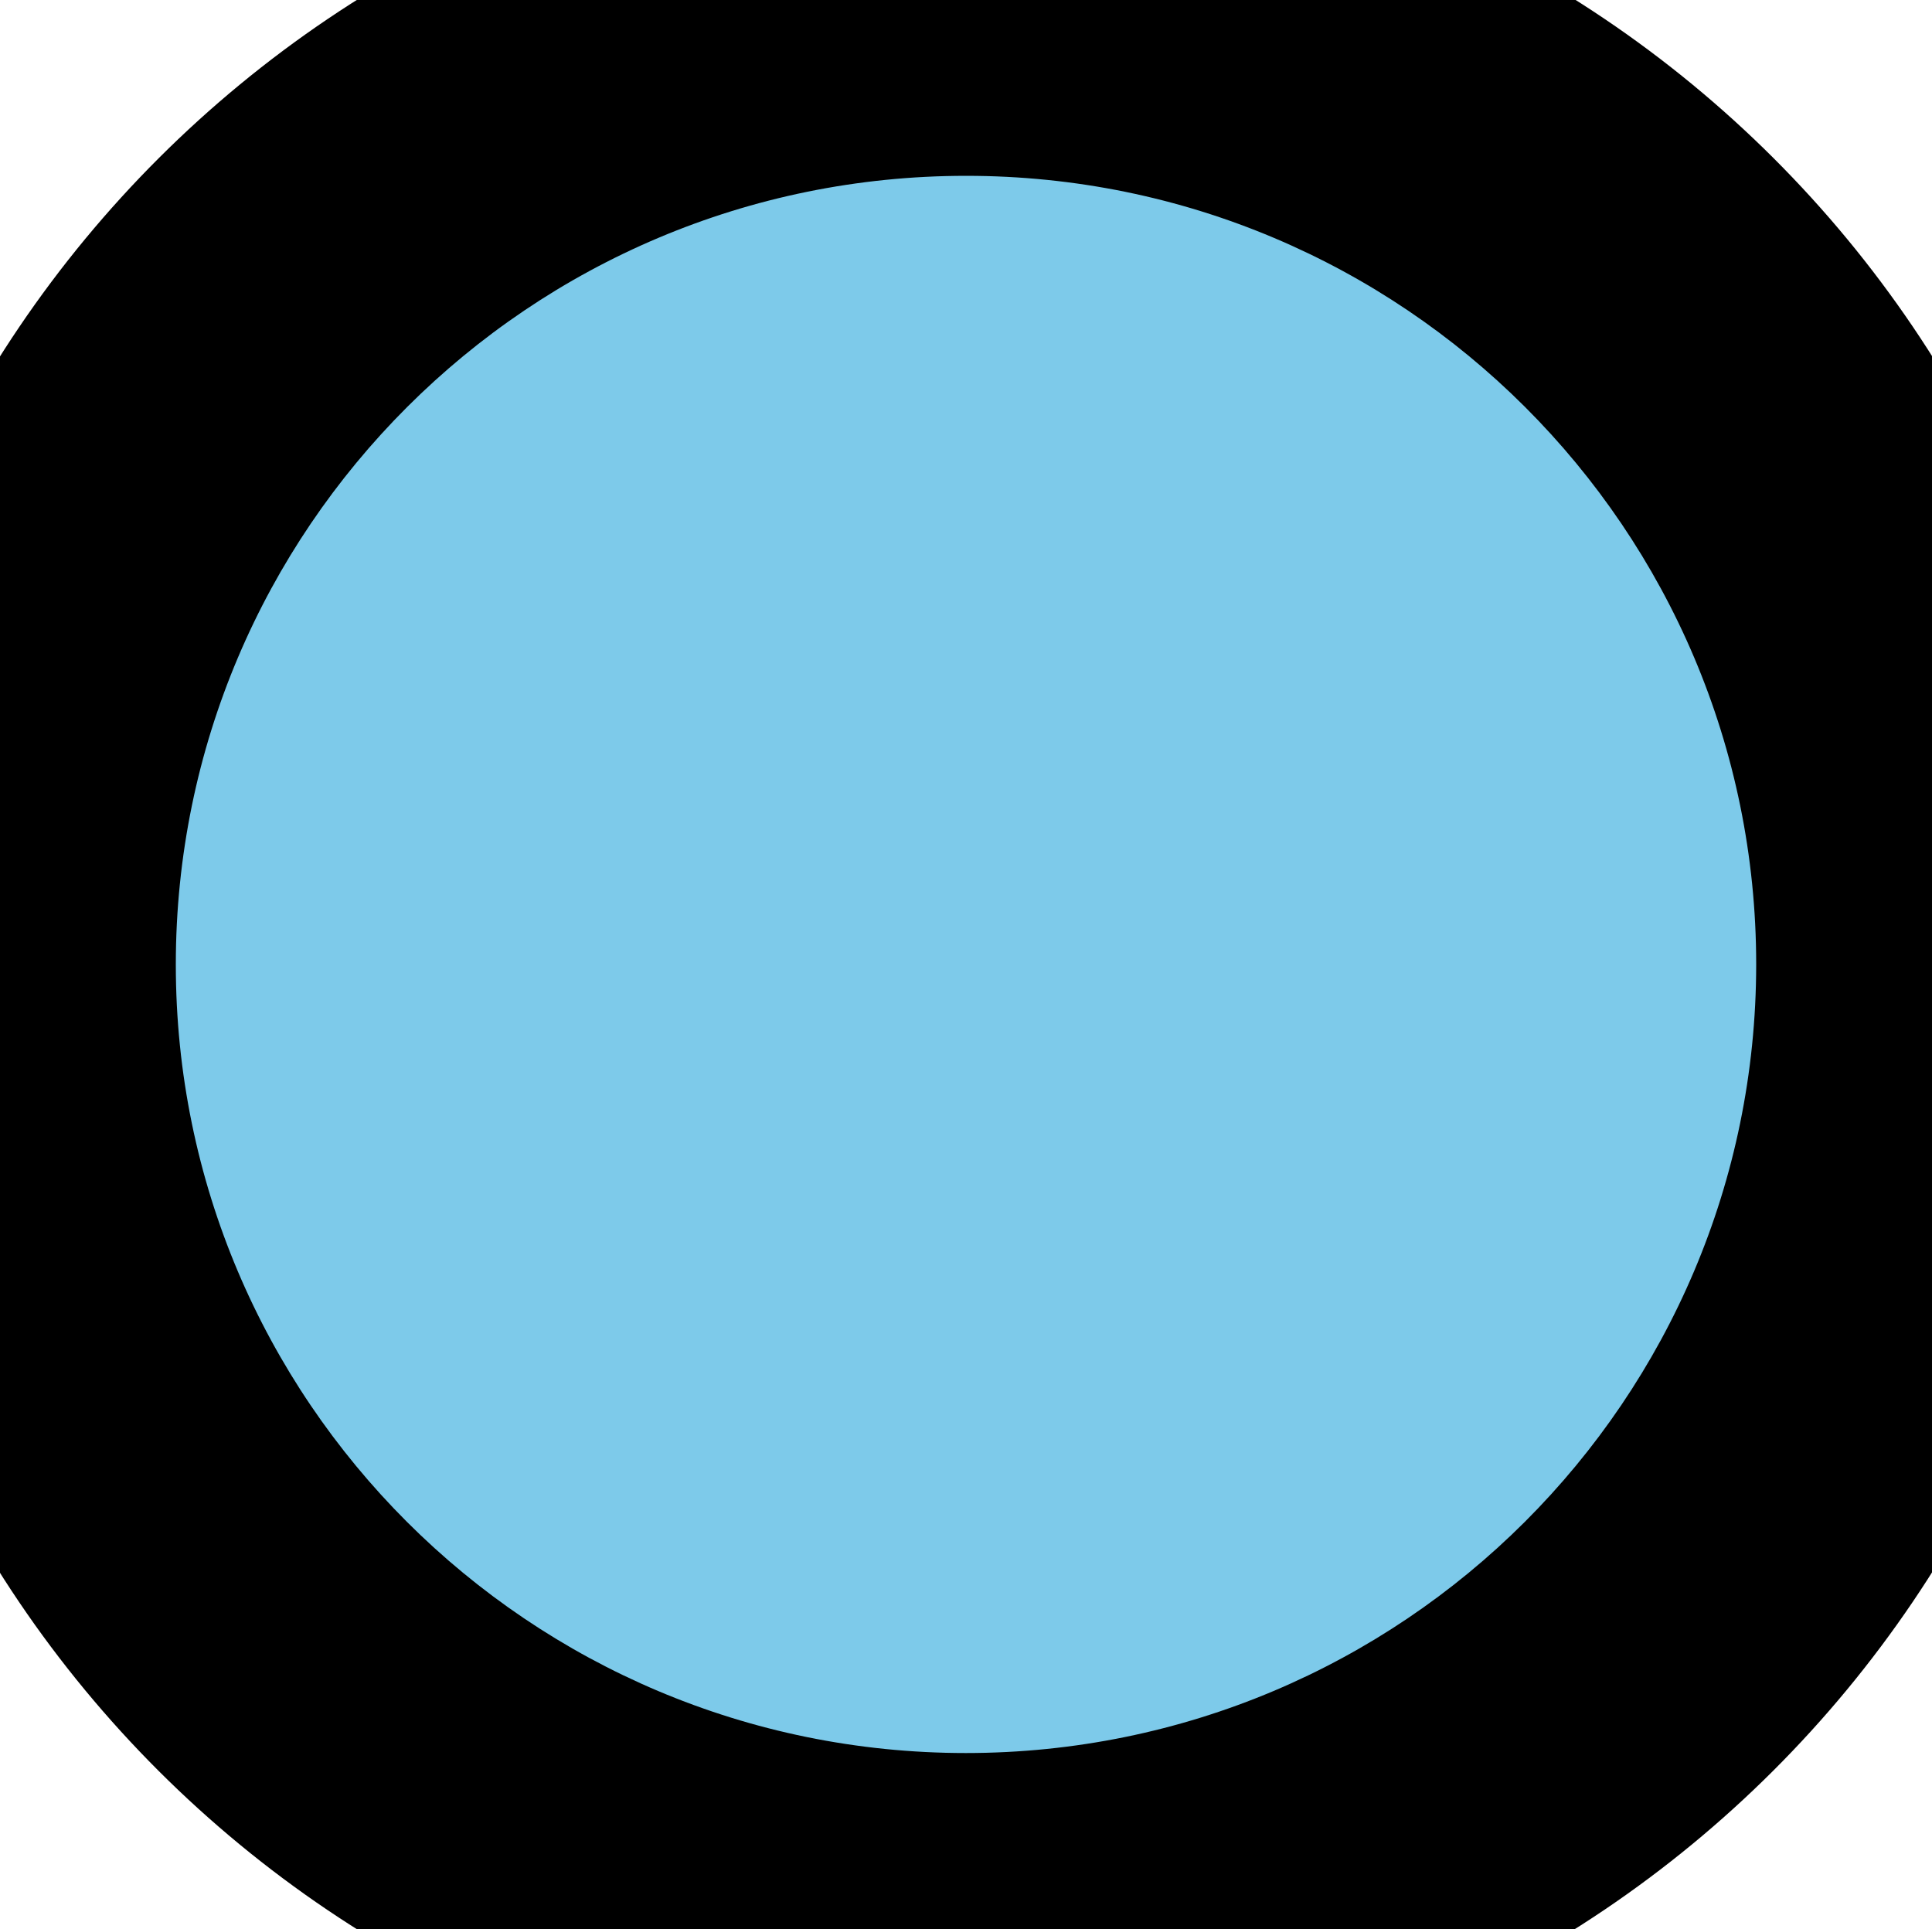
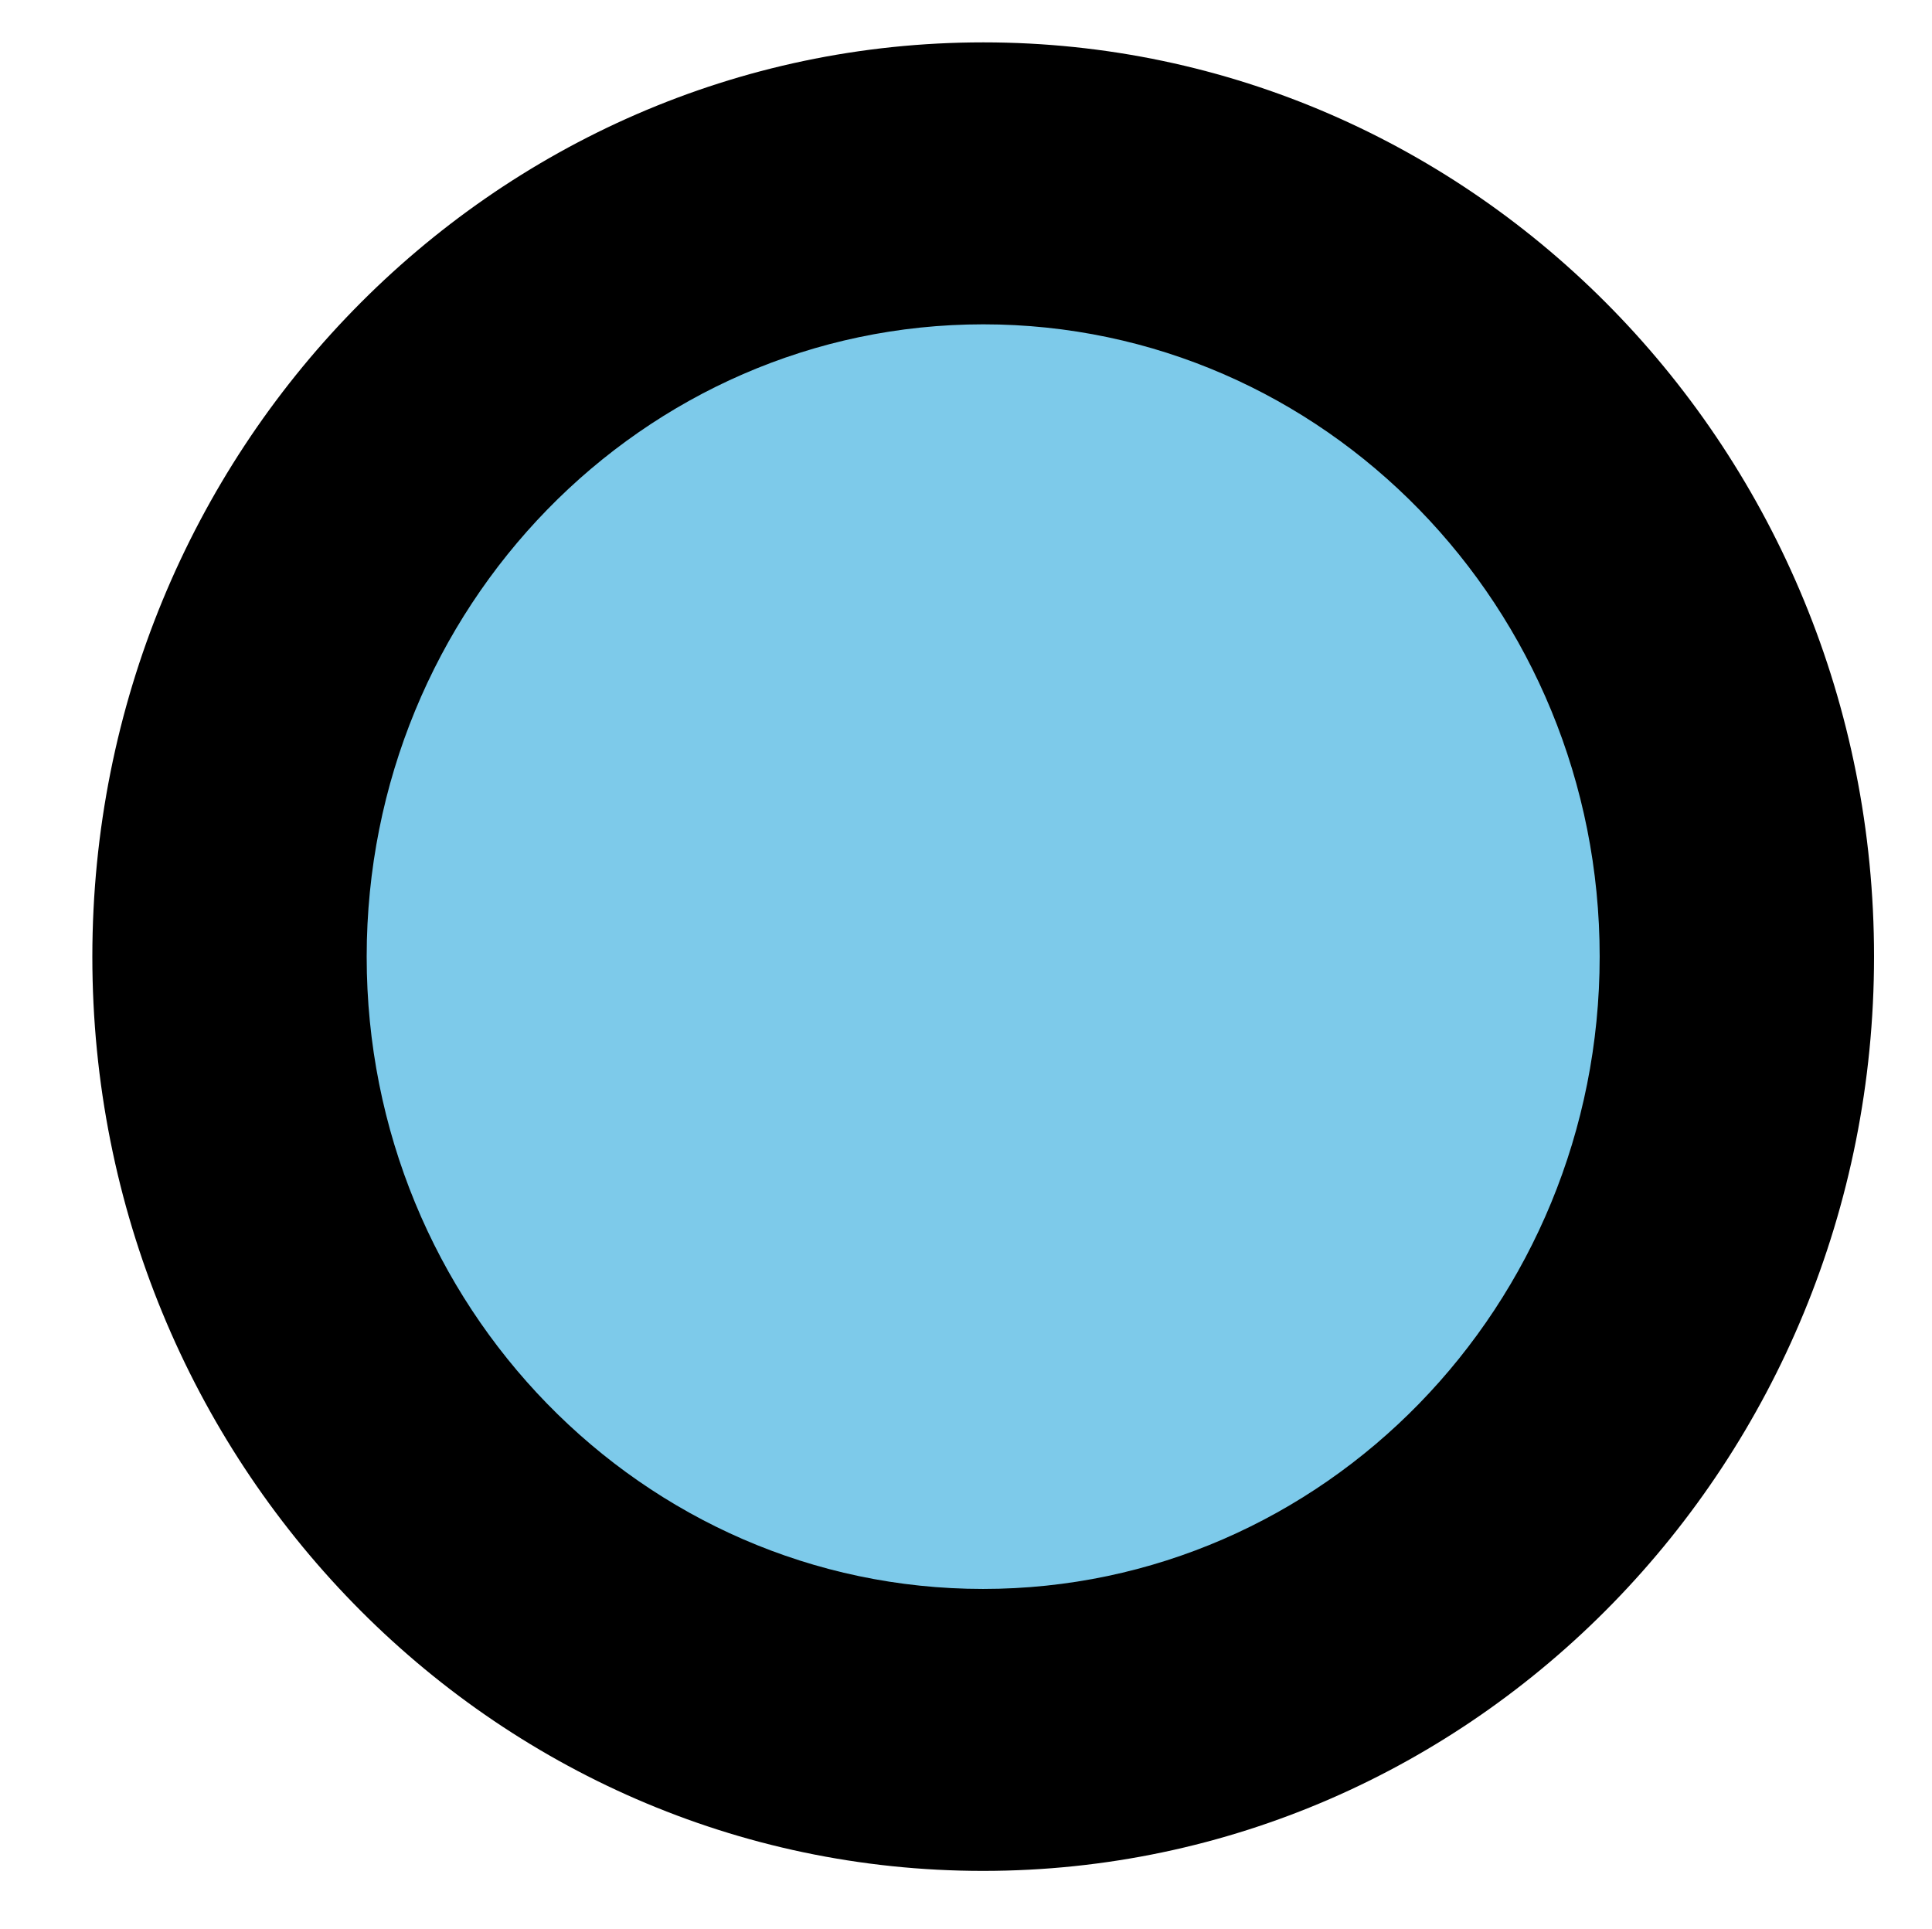
<svg xmlns="http://www.w3.org/2000/svg" width="60.966" height="60.865" viewBox="0 0 60.966 60.865" fill="none" version="1.1" id="svg2">
  <defs id="defs2" />
-   <path d="m 30.477,60.865 c 16.835,0 30.486,-13.625 30.489,-30.432 C 60.969,13.625 47.324,-3.8887358e-8 30.489,-3.8887358e-8 13.654,-3.8887358e-8 0.003,13.625 5.4415299e-7,30.432 -0.003,47.24 13.642,60.865 30.477,60.865 Z" fill="#EEFF5D" id="path1" style="fill:#7dcaea;fill-opacity:1" />
-   <path fill-rule="evenodd" clip-rule="evenodd" d="m 30.488,5.548 c -13.78,0 -24.937,11.15 -24.94,24.884 -0.003,13.735 11.15,24.884 24.93,24.884 13.78,0 24.937,-11.15 24.94,-24.884 0.003,-13.735 -11.15,-24.884 -24.93,-24.884 z m -36.036,24.884 c 0.004,-19.88 16.148,-35.981 36.038,-35.981 19.891,0 36.028,16.1 36.024,35.981 -0.004,19.88 -16.148,35.981 -36.038,35.981 -19.891,0 -36.028,-16.1 -36.024,-35.981 z" fill="#000000" id="path2" />
+   <path d="m 31.02,54.587 c 13.135,0 23.785,-10.924 23.788,-24.4 C 54.811,16.71 44.165,5.786 31.03,5.786 17.895,5.786 7.245,16.71 7.242,30.186 7.24,43.663 17.886,54.587 31.02,54.587 Z" fill="#EEFF5D" id="path1" style="fill:#7dcaea;fill-opacity:1;stroke-width:0.791" />
+   <path fill-rule="evenodd" clip-rule="evenodd" d="m 31.029,10.234 c -10.751,0 -19.456,8.94 -19.458,19.952 -0.002,11.012 8.699,19.952 19.45,19.952 10.751,0 19.456,-8.94 19.458,-19.952 0.002,-11.012 -8.699,-19.952 -19.45,-19.952 z M 2.914,30.186 C 2.917,14.247 15.512,1.337 31.031,1.337 c 15.519,0 28.109,12.909 28.106,28.849 -0.003,15.94 -12.598,28.849 -28.117,28.849 -15.519,0 -28.109,-12.909 -28.106,-28.849 z" fill="#000000" id="path2" style="stroke-width:0.791" />
</svg>
